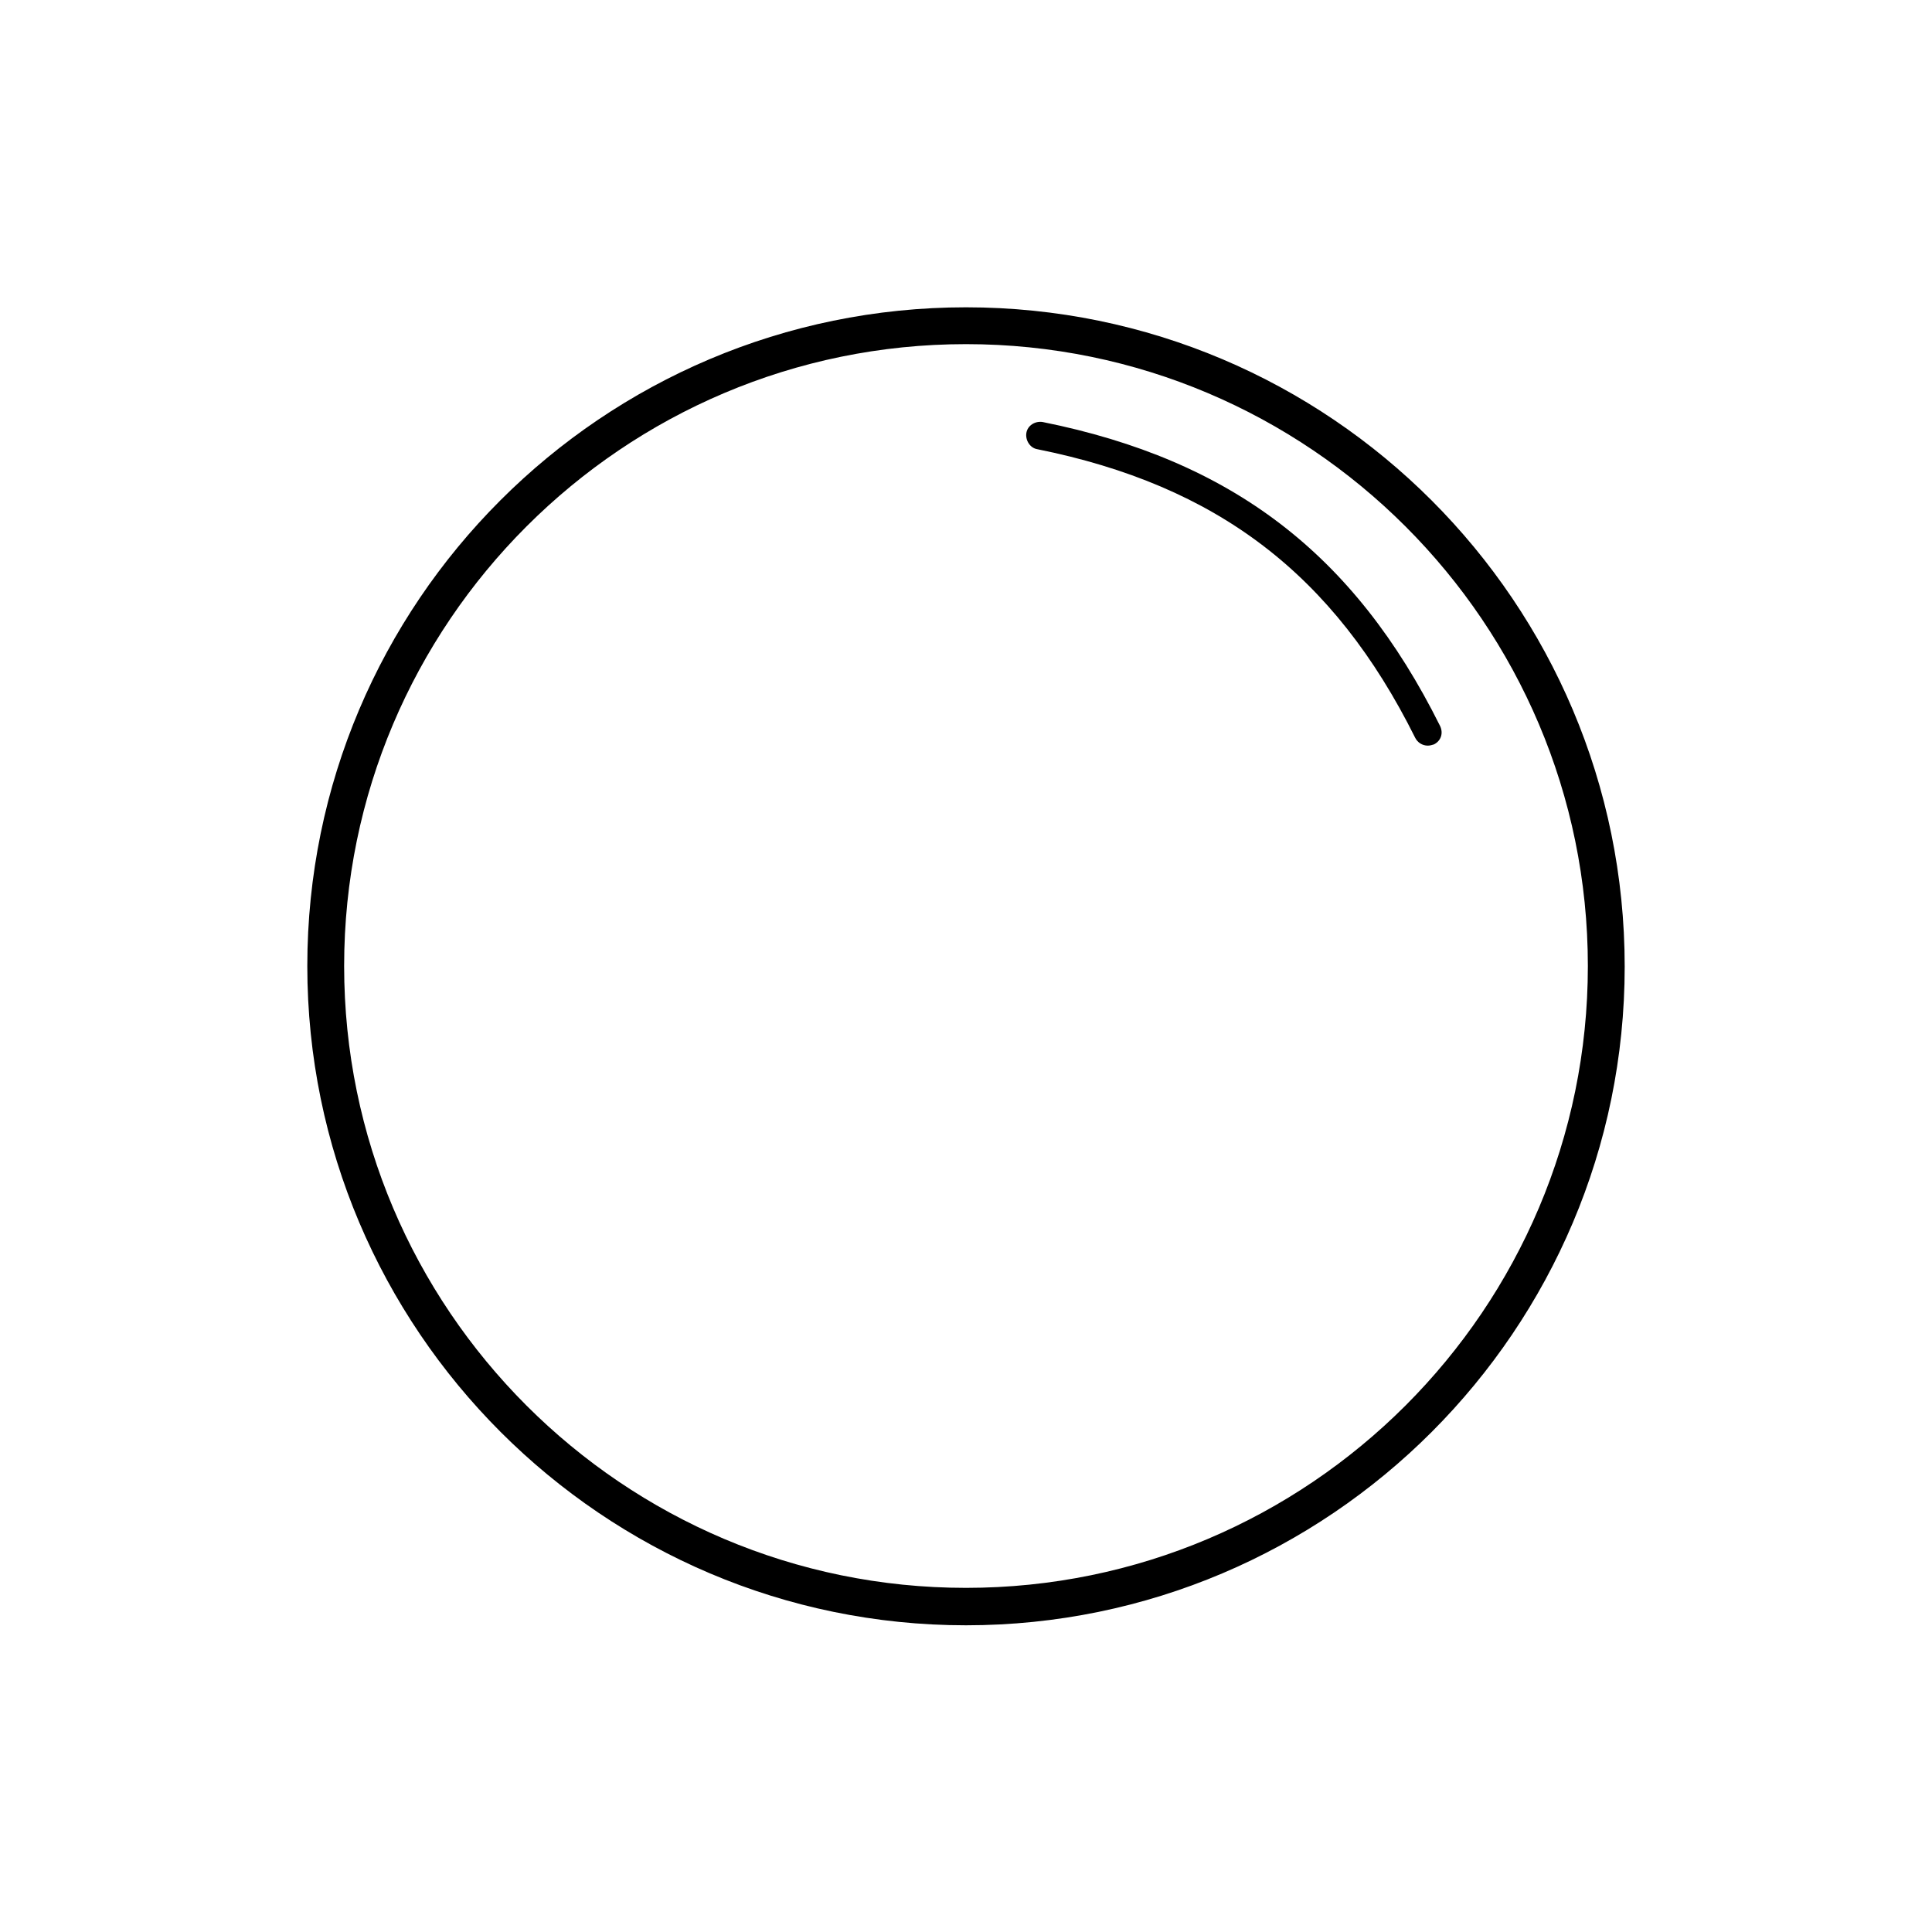
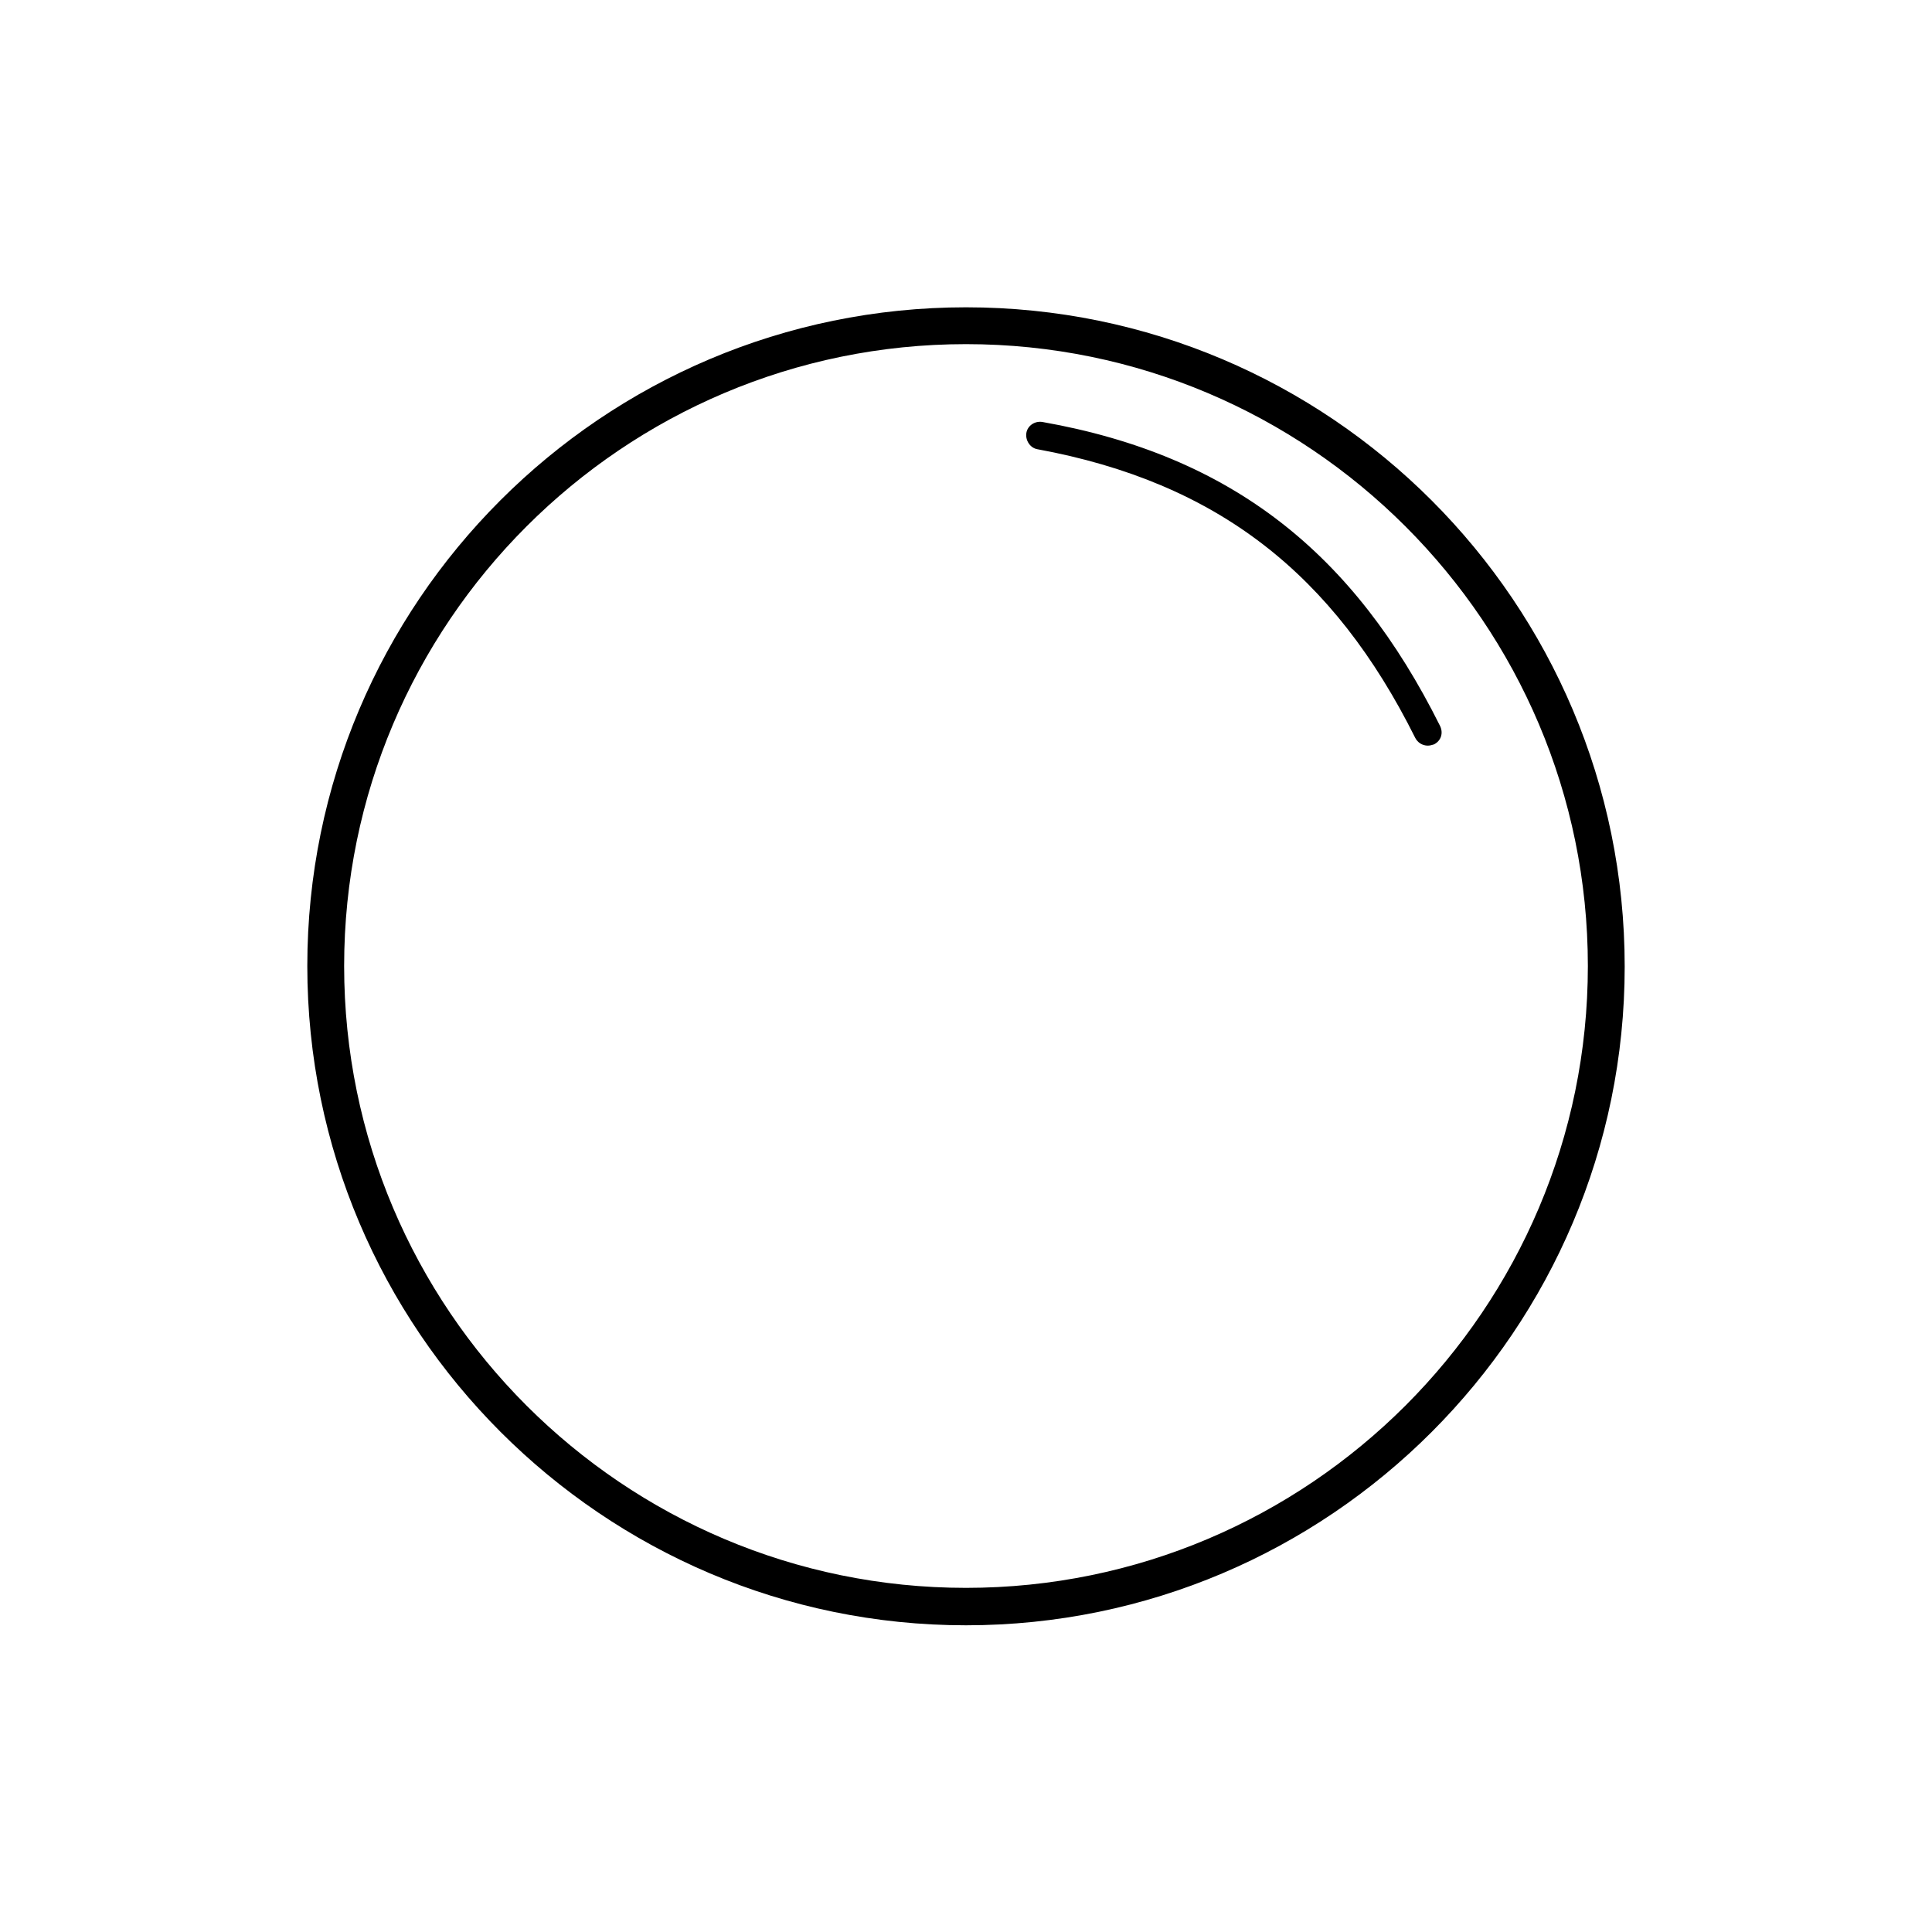
<svg xmlns="http://www.w3.org/2000/svg" version="1.1" id="Layer_1" x="0px" y="0px" viewBox="0 0 32 32" style="enable-background:new 0 0 32 32;" xml:space="preserve">
-   <path d="M16,5.09C9.98,5.09,5.09,9.98,5.09,16c0,6.02,4.9,10.92,10.91,10.92h0c6.02,0,10.91-4.9,10.91-10.91  C26.91,9.98,22.02,5.09,16,5.09L16,5.09z M16,26.3v0.31V26.3c-5.68,0-10.3-4.62-10.3-10.3c0-5.68,4.62-10.3,10.3-10.3  S26.3,10.32,26.3,16C26.3,21.68,21.68,26.3,16,26.3L16,26.3z M23.85,12.02c-1.42-2.85-3.45-4.4-6.58-5.03  C17.14,6.97,17.02,7.05,17,7.17c-0.02,0.12,0.06,0.25,0.18,0.27c2.98,0.6,4.91,2.07,6.26,4.78c0.04,0.08,0.12,0.13,0.21,0.13  c0.03,0,0.07-0.01,0.1-0.02C23.87,12.27,23.91,12.14,23.85,12.02L23.85,12.02z" />
+   <path d="M16,5.09C9.98,5.09,5.09,9.98,5.09,16S9.99,26.92,16,26.92c6.02,0,10.91-4.9,10.91-10.91C26.91,9.98,22.02,5.09,16,5.09z   M16,26.3c-5.68,0-10.3-4.62-10.3-10.3S10.32,5.7,16,5.7S26.3,10.32,26.3,16S21.68,26.3,16,26.3z M23.85,12.02  c-1.422-2.849-3.436-4.472-6.58-5.03C17.14,6.967,17.02,7.05,17,7.17s0.06,0.248,0.18,0.27c2.99,0.55,4.908,2.071,6.26,4.78  c0.04,0.08,0.12,0.13,0.21,0.13c0.03,0,0.07-0.01,0.1-0.02C23.87,12.27,23.91,12.14,23.85,12.02z" />
</svg>
